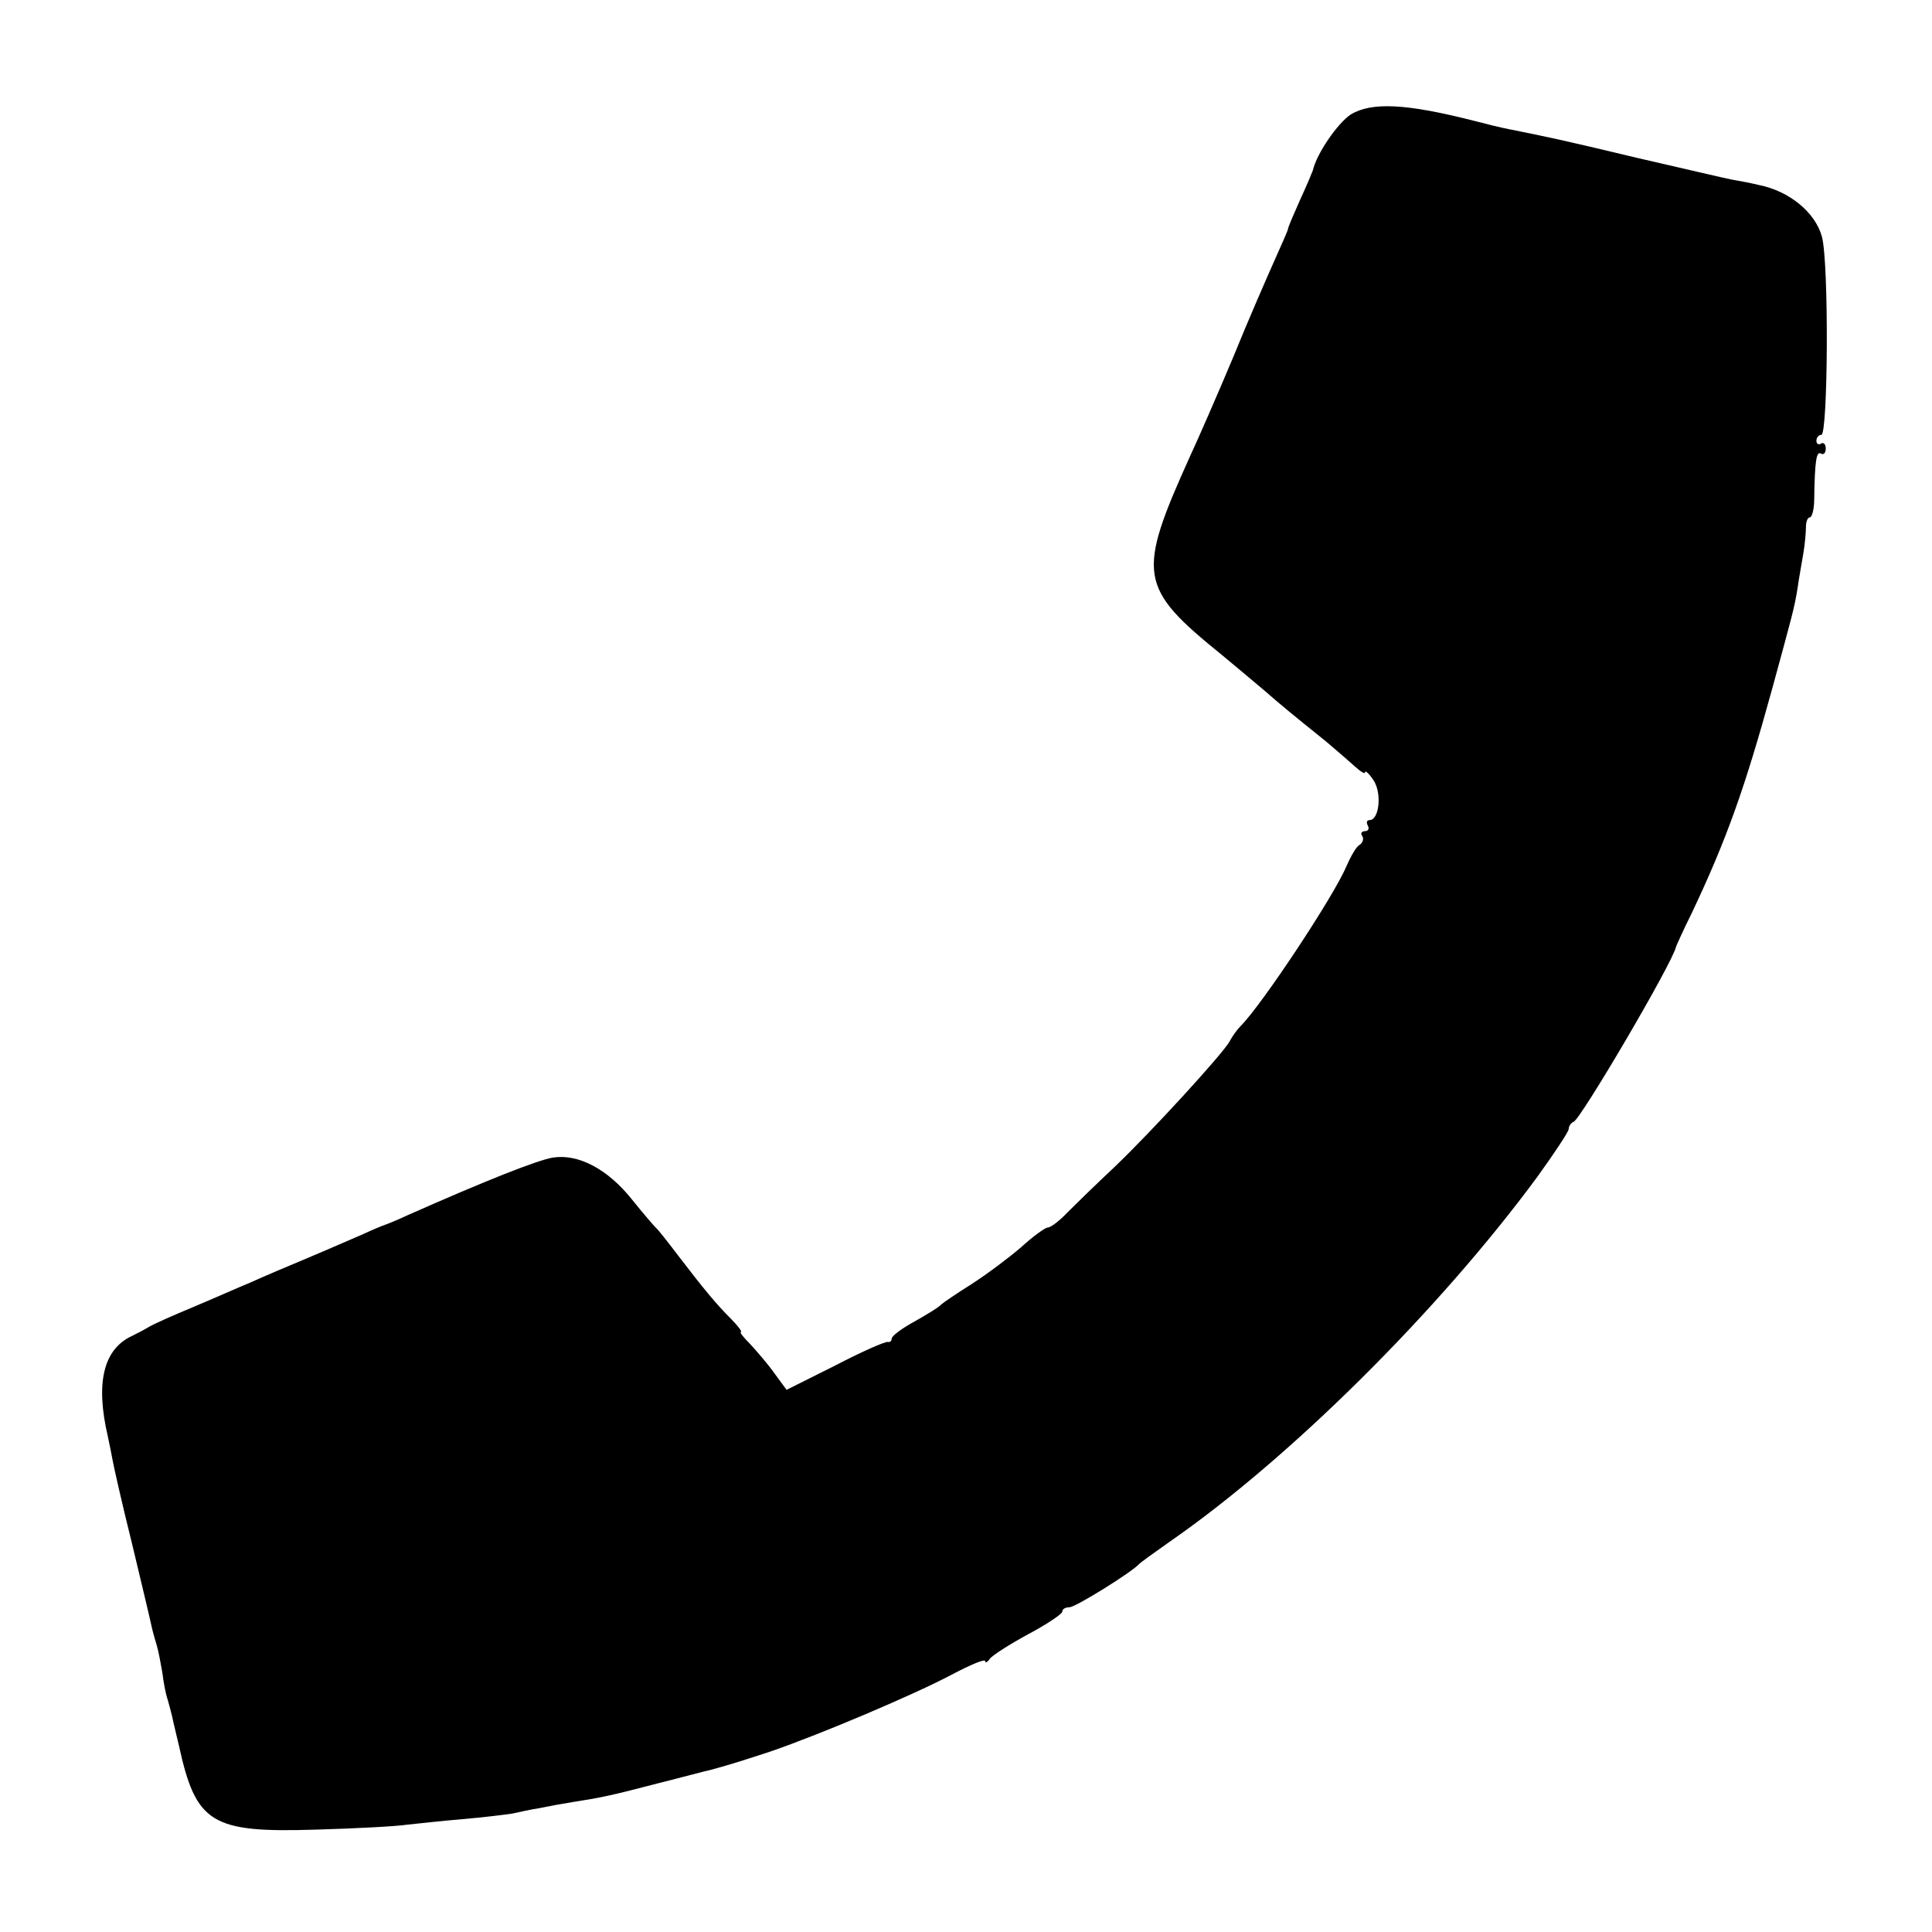
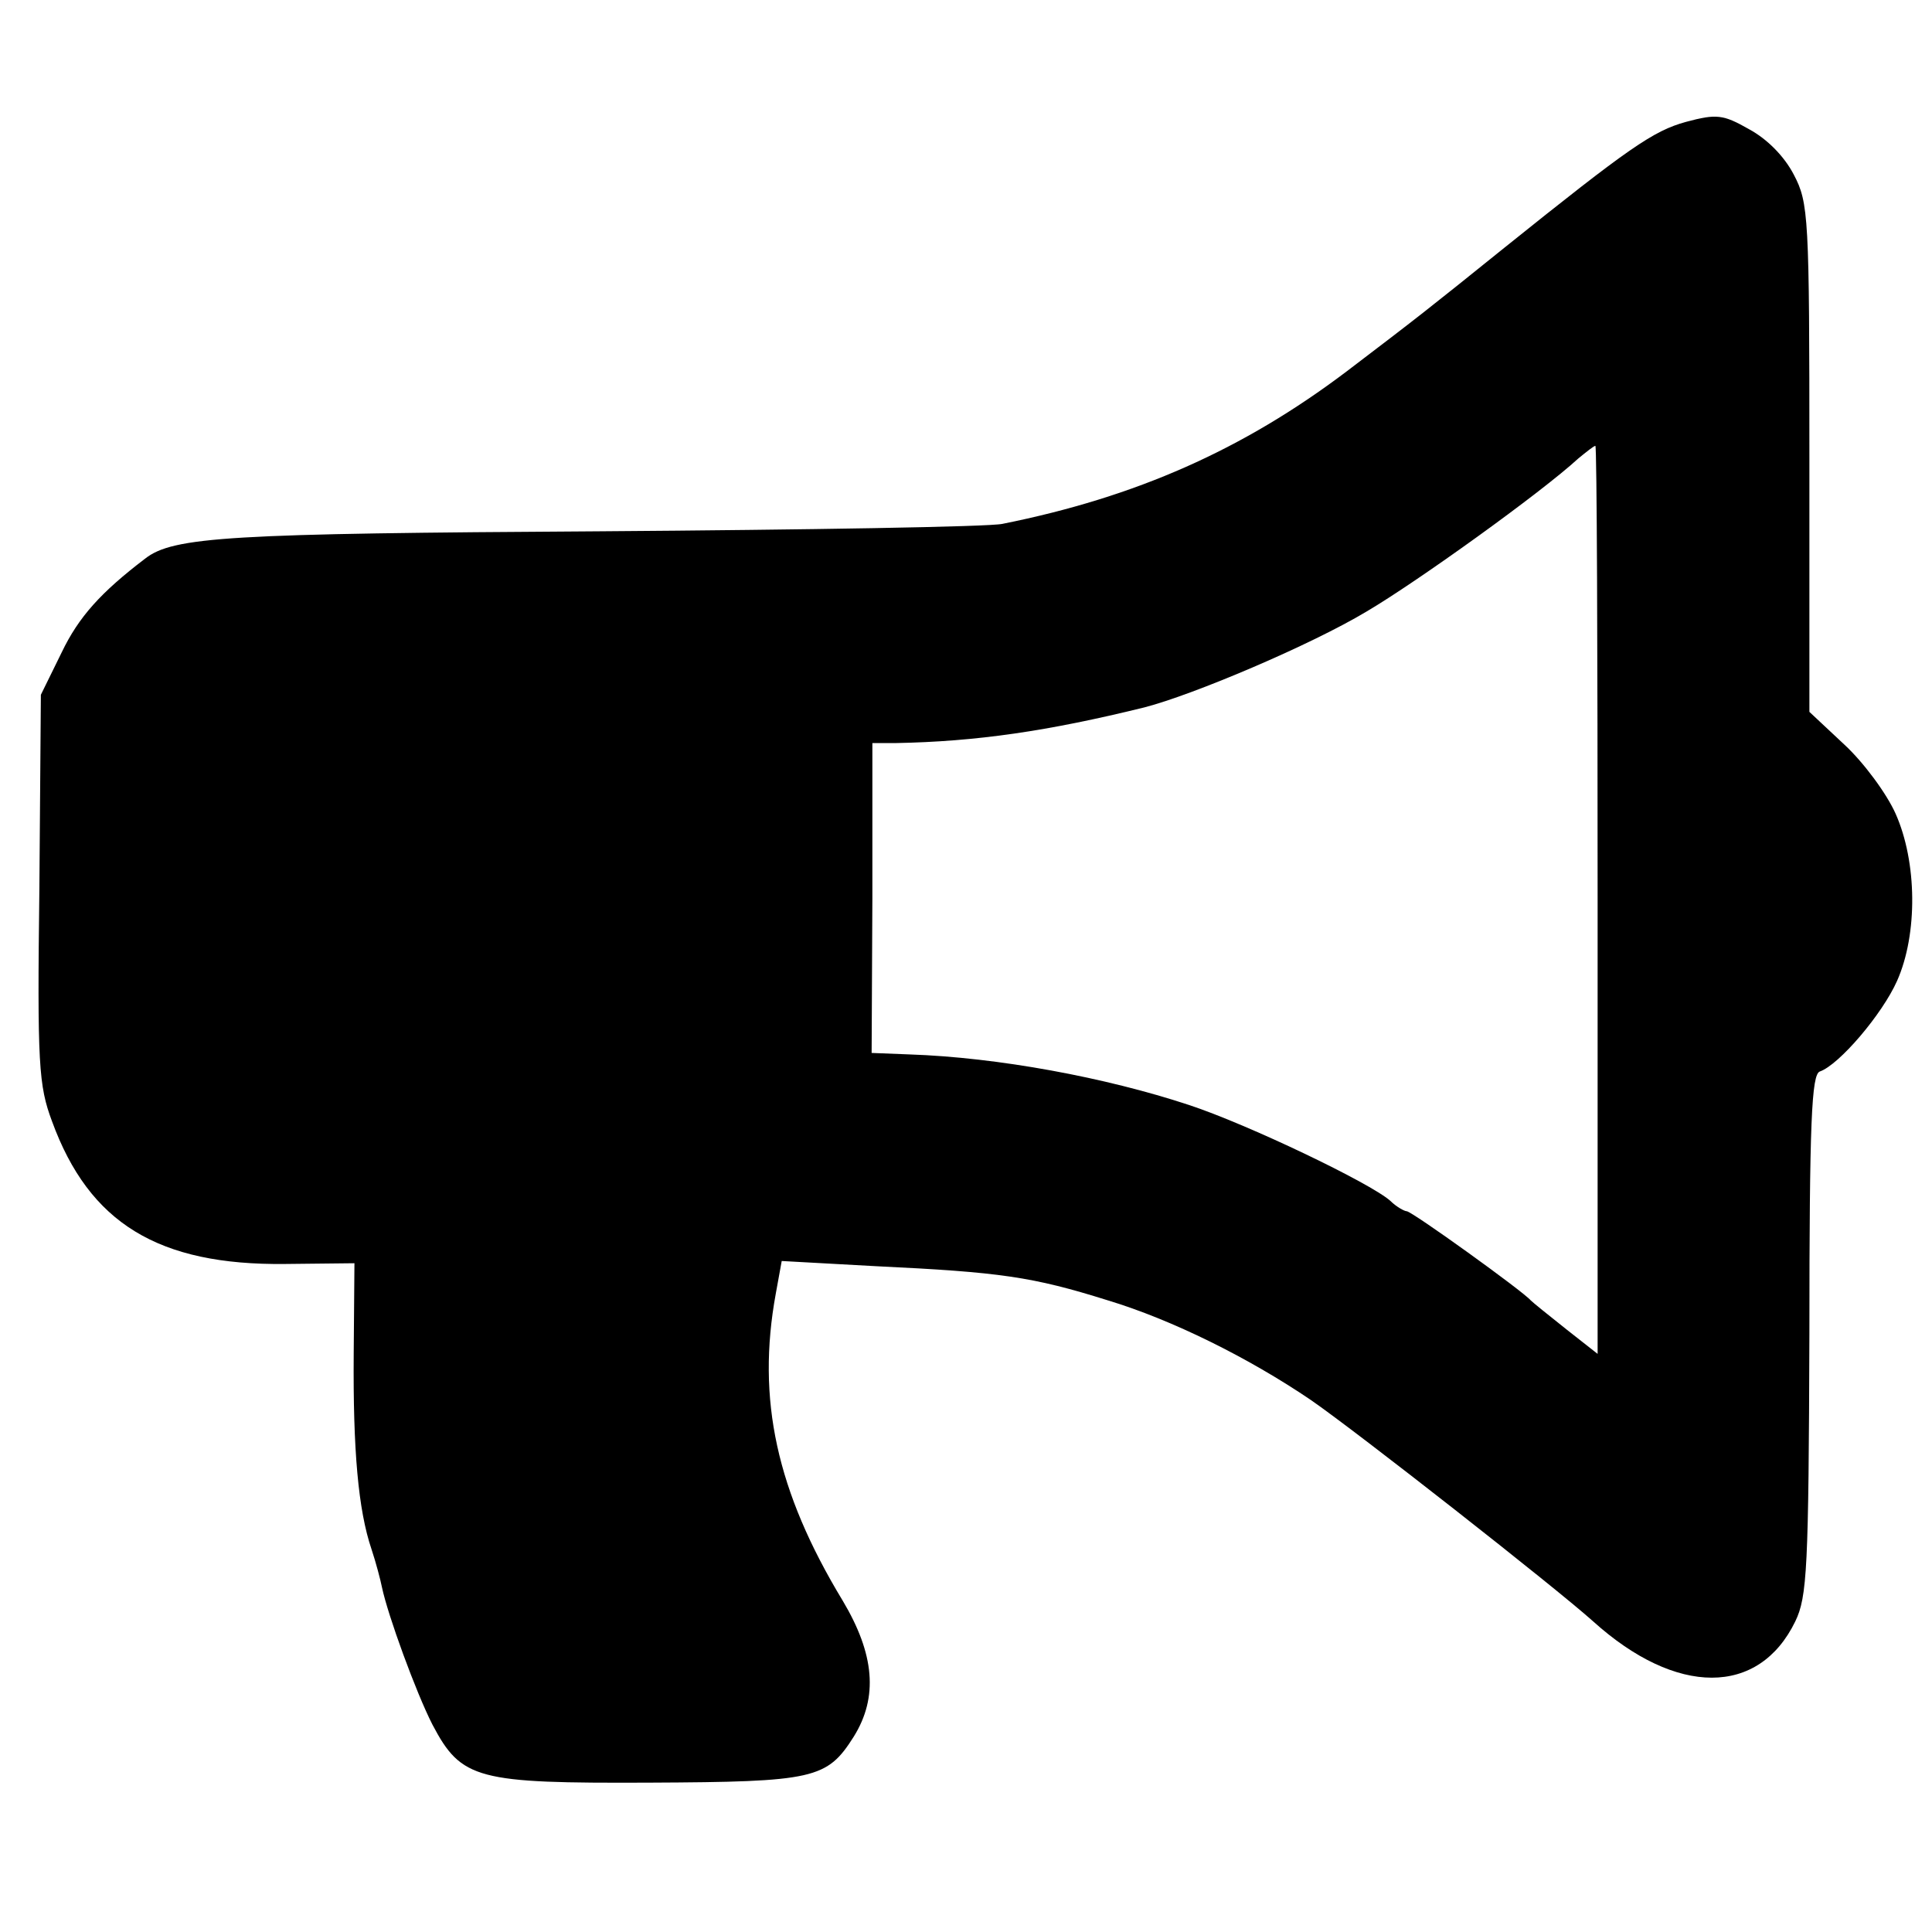
- <svg xmlns="http://www.w3.org/2000/svg" version="1.0" width="351pt" height="351pt" viewBox="0 0 351 351" preserveAspectRatio="xMidYMid meet">
-   <g transform="translate(0,351) scale(0.1,-0.1)" fill="#000000" stroke="none">
-     <path d="M2454 3302 c-24 -16 -62 -71 -69 -102 -1 -3 -11 -27 -23 -53 -12 -27 -22 -50 -22 -53 0 -2 -11 -27 -24 -56 -13 -29 -48 -109 -76 -178 -29 -69 -64 -149 -78 -179 -97 -215 -94 -238 58 -361 30 -25 66 -55 80 -67 25 -22 48 -41 109 -90 19 -16 42 -36 52 -45 11 -10 19 -15 19 -11 0 4 7 -2 15 -14 16 -23 11 -73 -7 -73 -5 0 -6 -4 -3 -10 3 -5 1 -10 -5 -10 -6 0 -9 -4 -5 -9 3 -5 1 -12 -5 -16 -6 -3 -16 -21 -24 -39 -22 -53 -153 -251 -192 -290 -6 -6 -15 -18 -20 -28 -13 -23 -141 -163 -209 -228 -32 -30 -70 -67 -85 -82 -15 -16 -31 -28 -36 -28 -5 0 -27 -16 -49 -36 -22 -19 -62 -49 -90 -67 -27 -17 -52 -34 -55 -37 -3 -4 -24 -17 -47 -30 -24 -13 -43 -27 -43 -32 0 -4 -3 -7 -7 -6 -5 1 -48 -18 -96 -43 l-88 -44 -22 30 c-12 17 -32 40 -44 53 -12 12 -20 22 -17 22 3 0 -5 11 -18 24 -28 28 -50 55 -96 115 -19 25 -37 48 -41 51 -3 3 -23 26 -43 51 -44 55 -97 83 -143 76 -27 -4 -123 -42 -265 -105 -19 -9 -37 -16 -40 -17 -3 -1 -21 -8 -40 -17 -19 -8 -64 -28 -100 -43 -36 -15 -83 -35 -105 -45 -22 -9 -69 -30 -105 -45 -36 -15 -72 -31 -80 -36 -8 -5 -22 -12 -30 -16 -52 -24 -67 -85 -44 -183 3 -14 7 -34 9 -45 2 -11 17 -78 35 -150 17 -71 33 -138 35 -148 2 -10 7 -27 10 -37 3 -10 7 -32 10 -49 2 -17 6 -39 10 -50 3 -11 8 -29 10 -40 3 -12 7 -30 10 -42 31 -142 59 -159 249 -153 72 2 147 6 166 9 19 2 64 7 100 10 36 3 76 8 90 10 14 3 36 8 50 10 14 3 41 8 60 11 51 8 67 11 155 34 44 11 88 23 98 25 43 12 55 16 107 33 93 32 262 104 328 139 34 18 62 30 62 25 0 -4 4 -2 8 4 4 6 35 26 70 45 34 18 62 37 62 41 0 5 6 8 13 8 11 0 114 64 127 79 3 3 28 21 55 40 218 151 489 420 668 663 31 43 57 82 57 87 0 5 4 11 9 13 13 5 180 289 186 318 1 3 13 30 28 60 64 135 97 228 147 410 36 132 40 145 46 183 2 15 7 42 10 60 3 17 5 40 5 50 0 9 3 17 7 17 4 0 8 15 8 33 1 69 4 88 12 83 5 -3 9 1 9 9 0 8 -4 12 -9 9 -4 -3 -8 0 -8 5 0 6 4 11 9 11 12 0 14 312 1 360 -12 44 -59 83 -115 94 -16 4 -39 8 -50 10 -11 2 -87 20 -170 39 -142 34 -167 39 -232 52 -16 3 -44 10 -63 15 -125 32 -188 35 -226 12z" />
+ <svg xmlns="http://www.w3.org/2000/svg" version="1.0" width="260pt" height="260pt" viewBox="0 0 260 260" preserveAspectRatio="xMidYMid meet">
+   <g transform="translate(0,260) scale(0.1,-0.1)" fill="#000000" stroke="none">
+     <path d="M2269 2436 c-44 -12 -77 -35 -244 -169 -103 -83 -117 -94 -213 -167 -139 -105 -283 -169 -463 -205 -18 -4 -263 -8 -542 -10 -498 -3 -574 -7 -612 -37 -59 -45 -89 -78 -112 -126 l-28 -57 -2 -260 c-3 -237 -1 -266 17 -314 50 -137 143 -194 314 -192 l93 1 -1 -122 c-1 -129 6 -210 24 -263 6 -18 12 -41 14 -51 8 -38 46 -142 68 -185 39 -74 60 -79 292 -78 222 1 239 5 275 62 33 53 28 111 -15 183 -89 147 -116 271 -90 413 l8 44 127 -7 c167 -8 210 -14 312 -46 86 -26 189 -77 273 -134 61 -42 330 -253 380 -298 112 -101 223 -101 272 0 16 33 18 71 19 386 0 288 3 350 14 354 26 9 84 77 104 122 28 63 27 160 -2 225 -12 27 -43 69 -69 93 l-47 44 0 341 c0 326 -1 344 -21 382 -13 25 -36 48 -60 61 -35 20 -44 21 -85 10z m-119 -1047 l0 -611 -42 33 c-24 19 -45 36 -48 39 -10 12 -160 120 -167 120 -3 0 -14 6 -22 14 -27 24 -192 103 -271 129 -112 37 -257 64 -376 68 l-51 2 1 209 0 208 31 0 c109 2 205 16 335 48 66 17 224 84 299 129 68 40 235 160 285 206 11 9 21 17 23 17 2 0 3 -275 3 -611z" />
  </g>
</svg>
